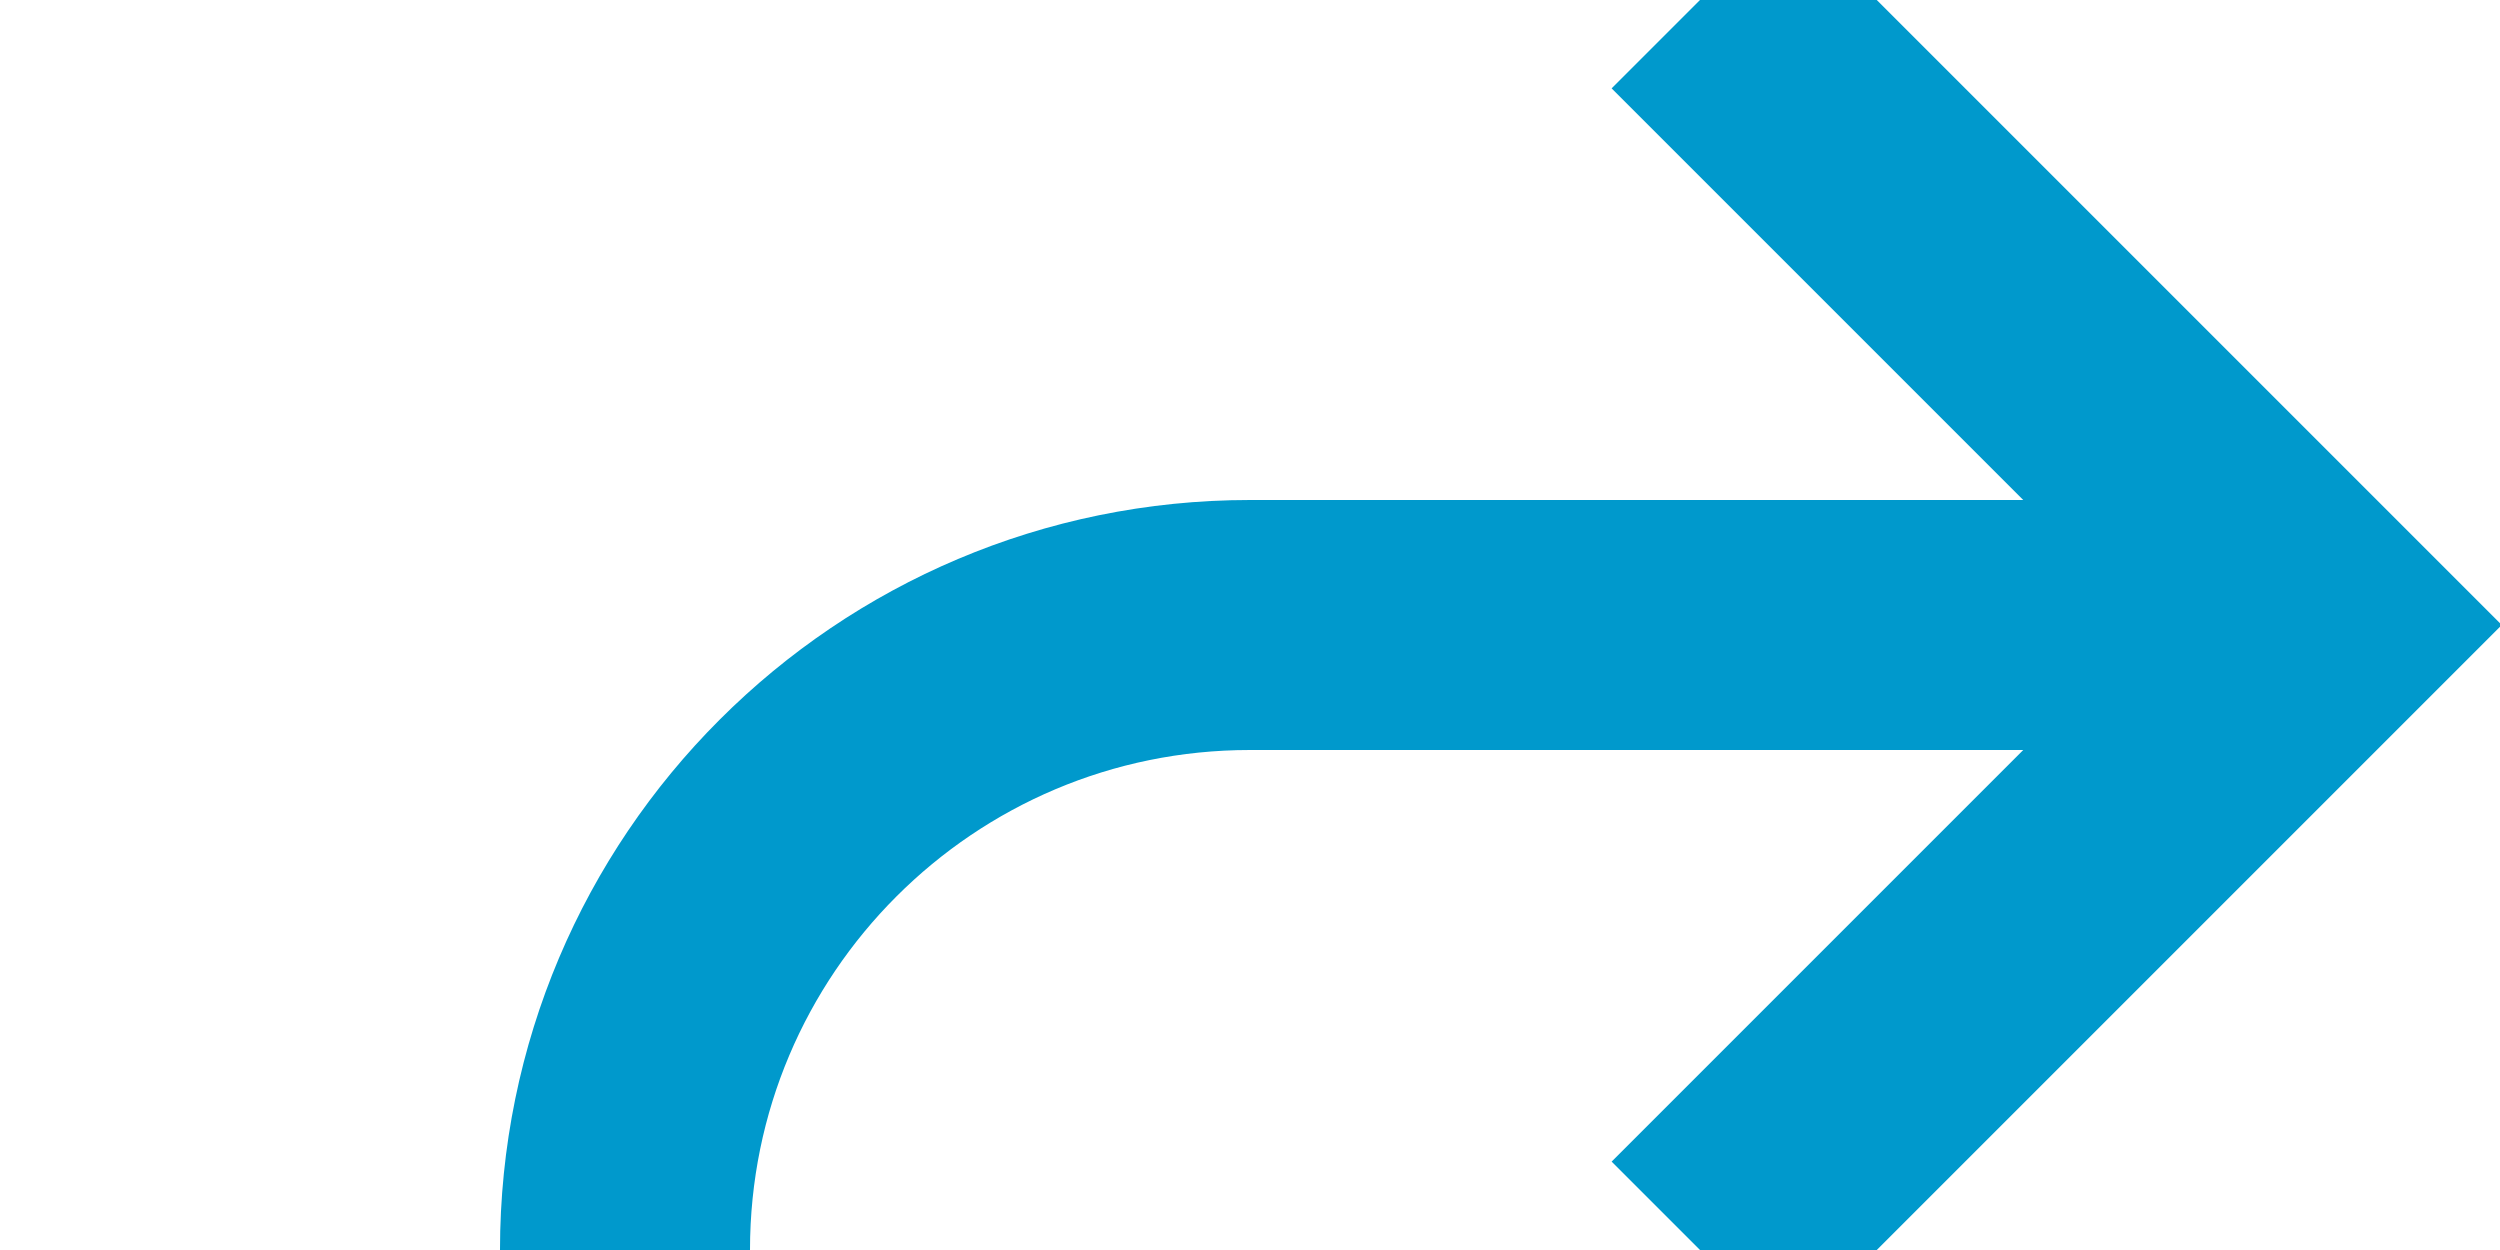
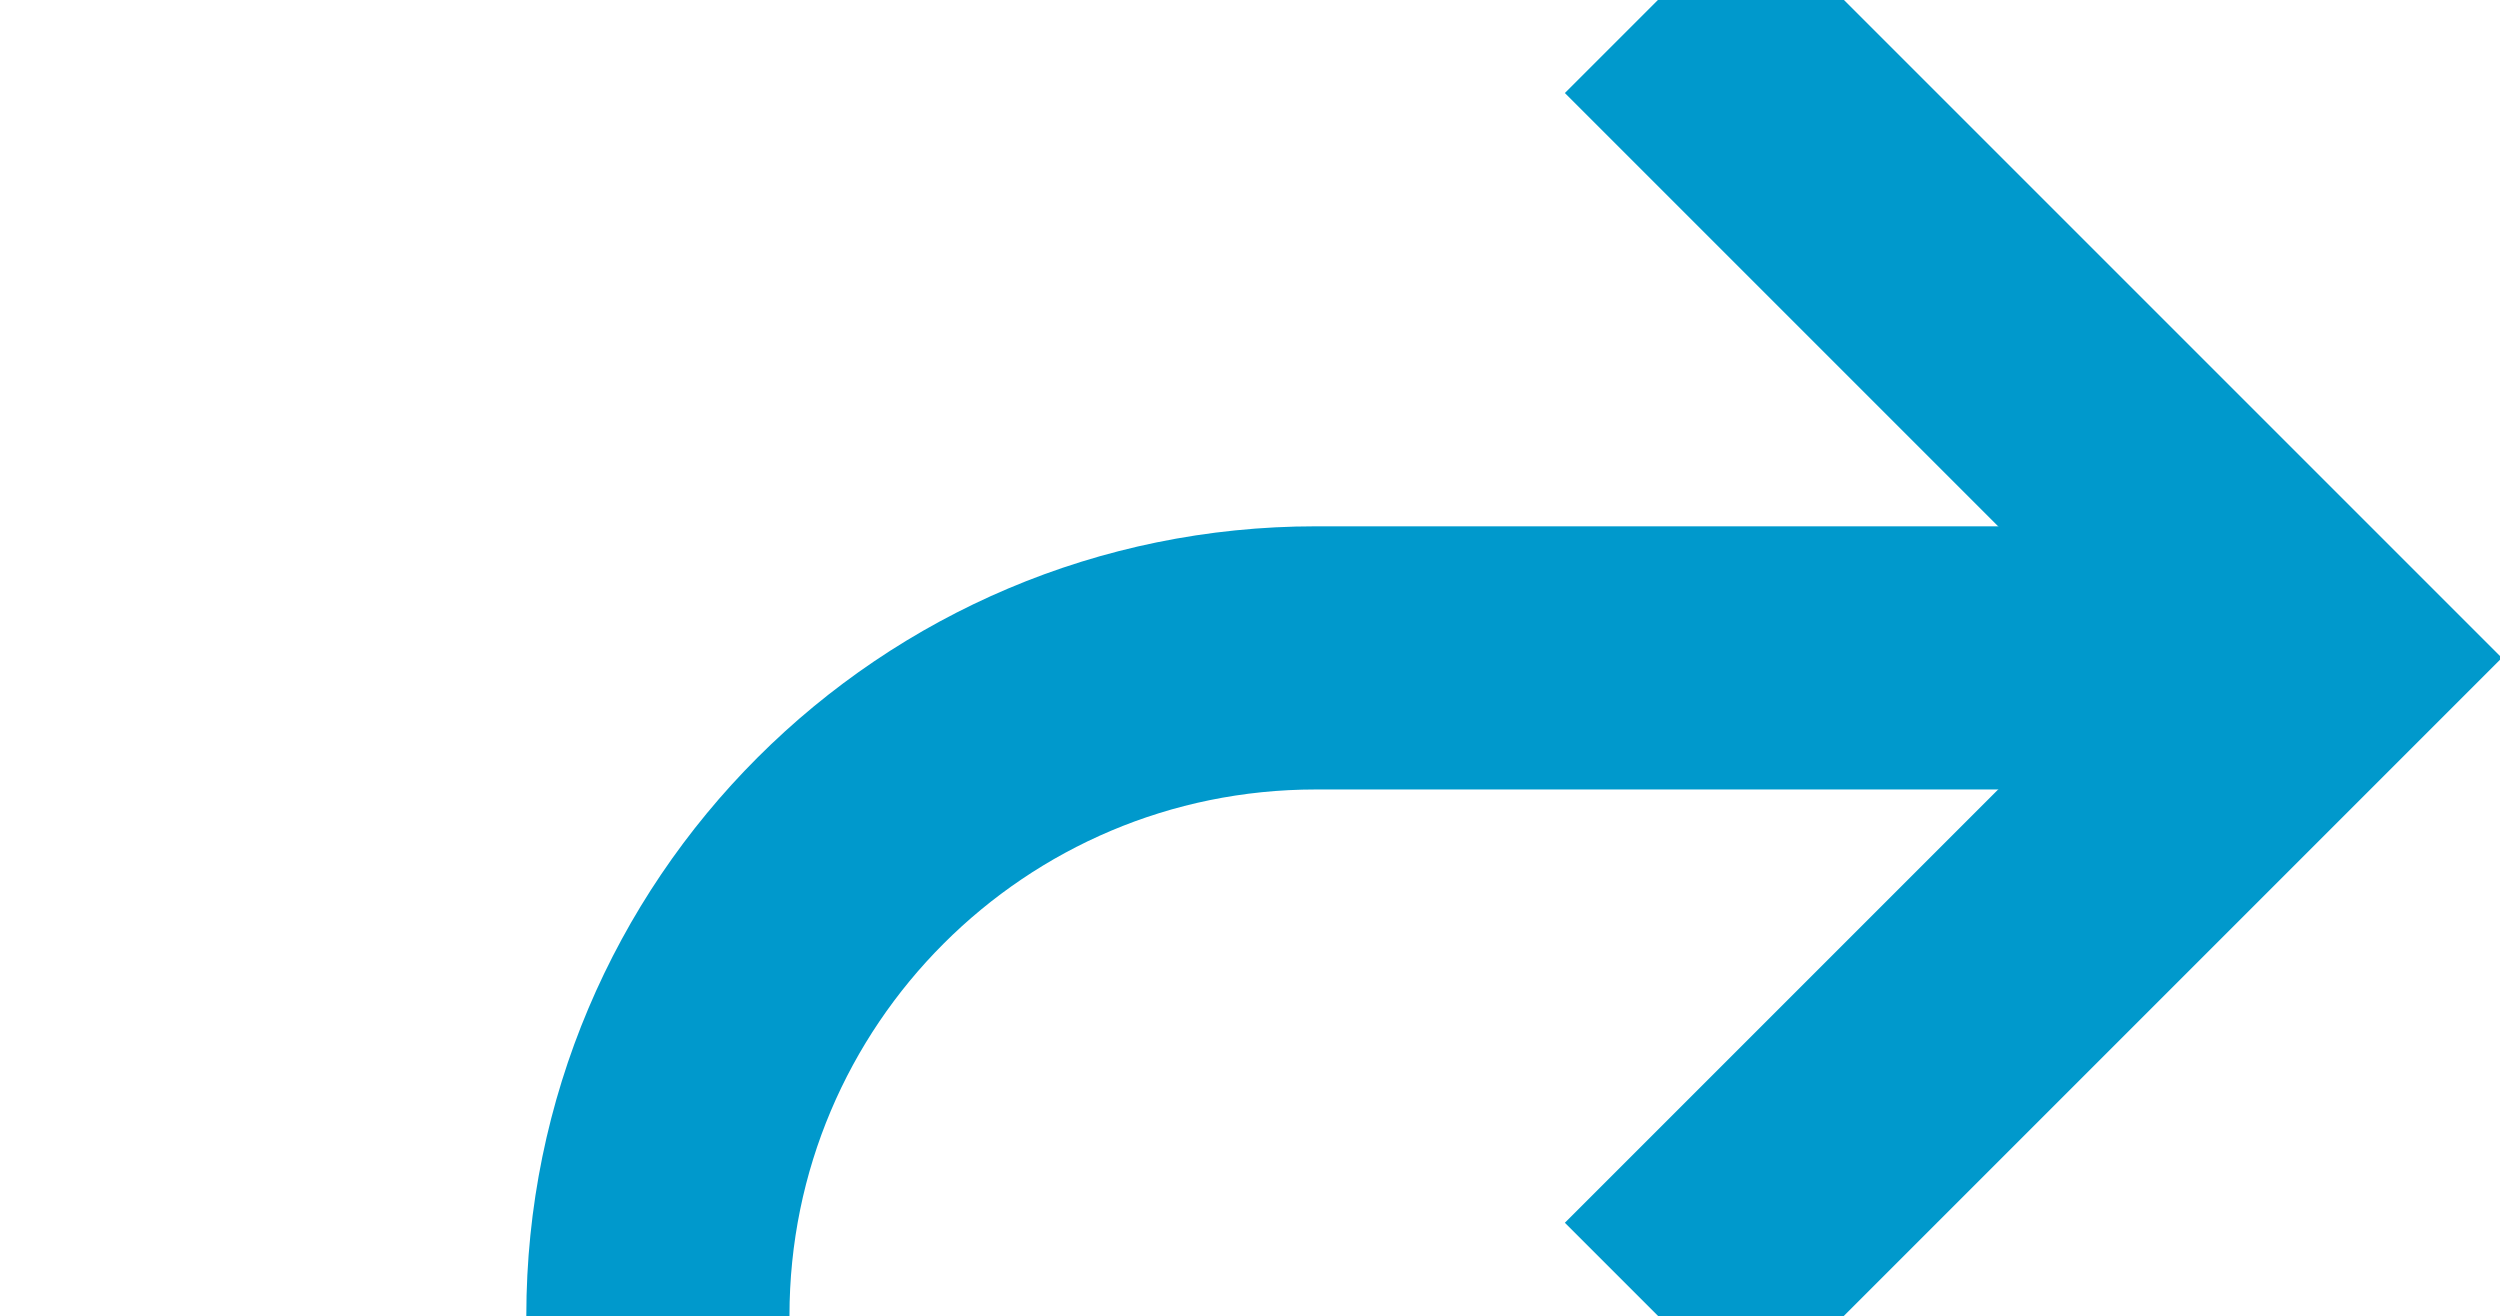
- <svg xmlns="http://www.w3.org/2000/svg" version="1.1" width="20px" height="10px" preserveAspectRatio="xMinYMid meet" viewBox="905 1491  20 8">
-   <path d="M 767 1642  L 905 1642  A 5 5 0 0 0 910 1637 L 910 1500  A 5 5 0 0 1 915 1495 L 923 1495  " stroke-width="2" stroke="#0099cc" fill="none" />
-   <path d="M 917.893 1490.707  L 922.186 1495  L 917.893 1499.293  L 919.307 1500.707  L 924.307 1495.707  L 925.014 1495  L 924.307 1494.293  L 919.307 1489.293  L 917.893 1490.707  Z " fill-rule="nonzero" fill="#0099cc" stroke="none" />
+ <svg xmlns="http://www.w3.org/2000/svg" version="1.1" width="19px" height="10px" preserveAspectRatio="xMinYMid meet" viewBox="385 715  19 8">
+   <path d="M 305 1008  L 385 1008  A 5 5 0 0 0 390 1003 L 390 724  A 5 5 0 0 1 395 719 L 402 719  " stroke-width="2" stroke="#0099cc" fill="none" />
+   <path d="M 396.893 714.707  L 401.186 719  L 396.893 723.293  L 398.307 724.707  L 403.307 719.707  L 404.014 719  L 403.307 718.293  L 398.307 713.293  L 396.893 714.707  Z " fill-rule="nonzero" fill="#0099cc" stroke="none" />
</svg>
